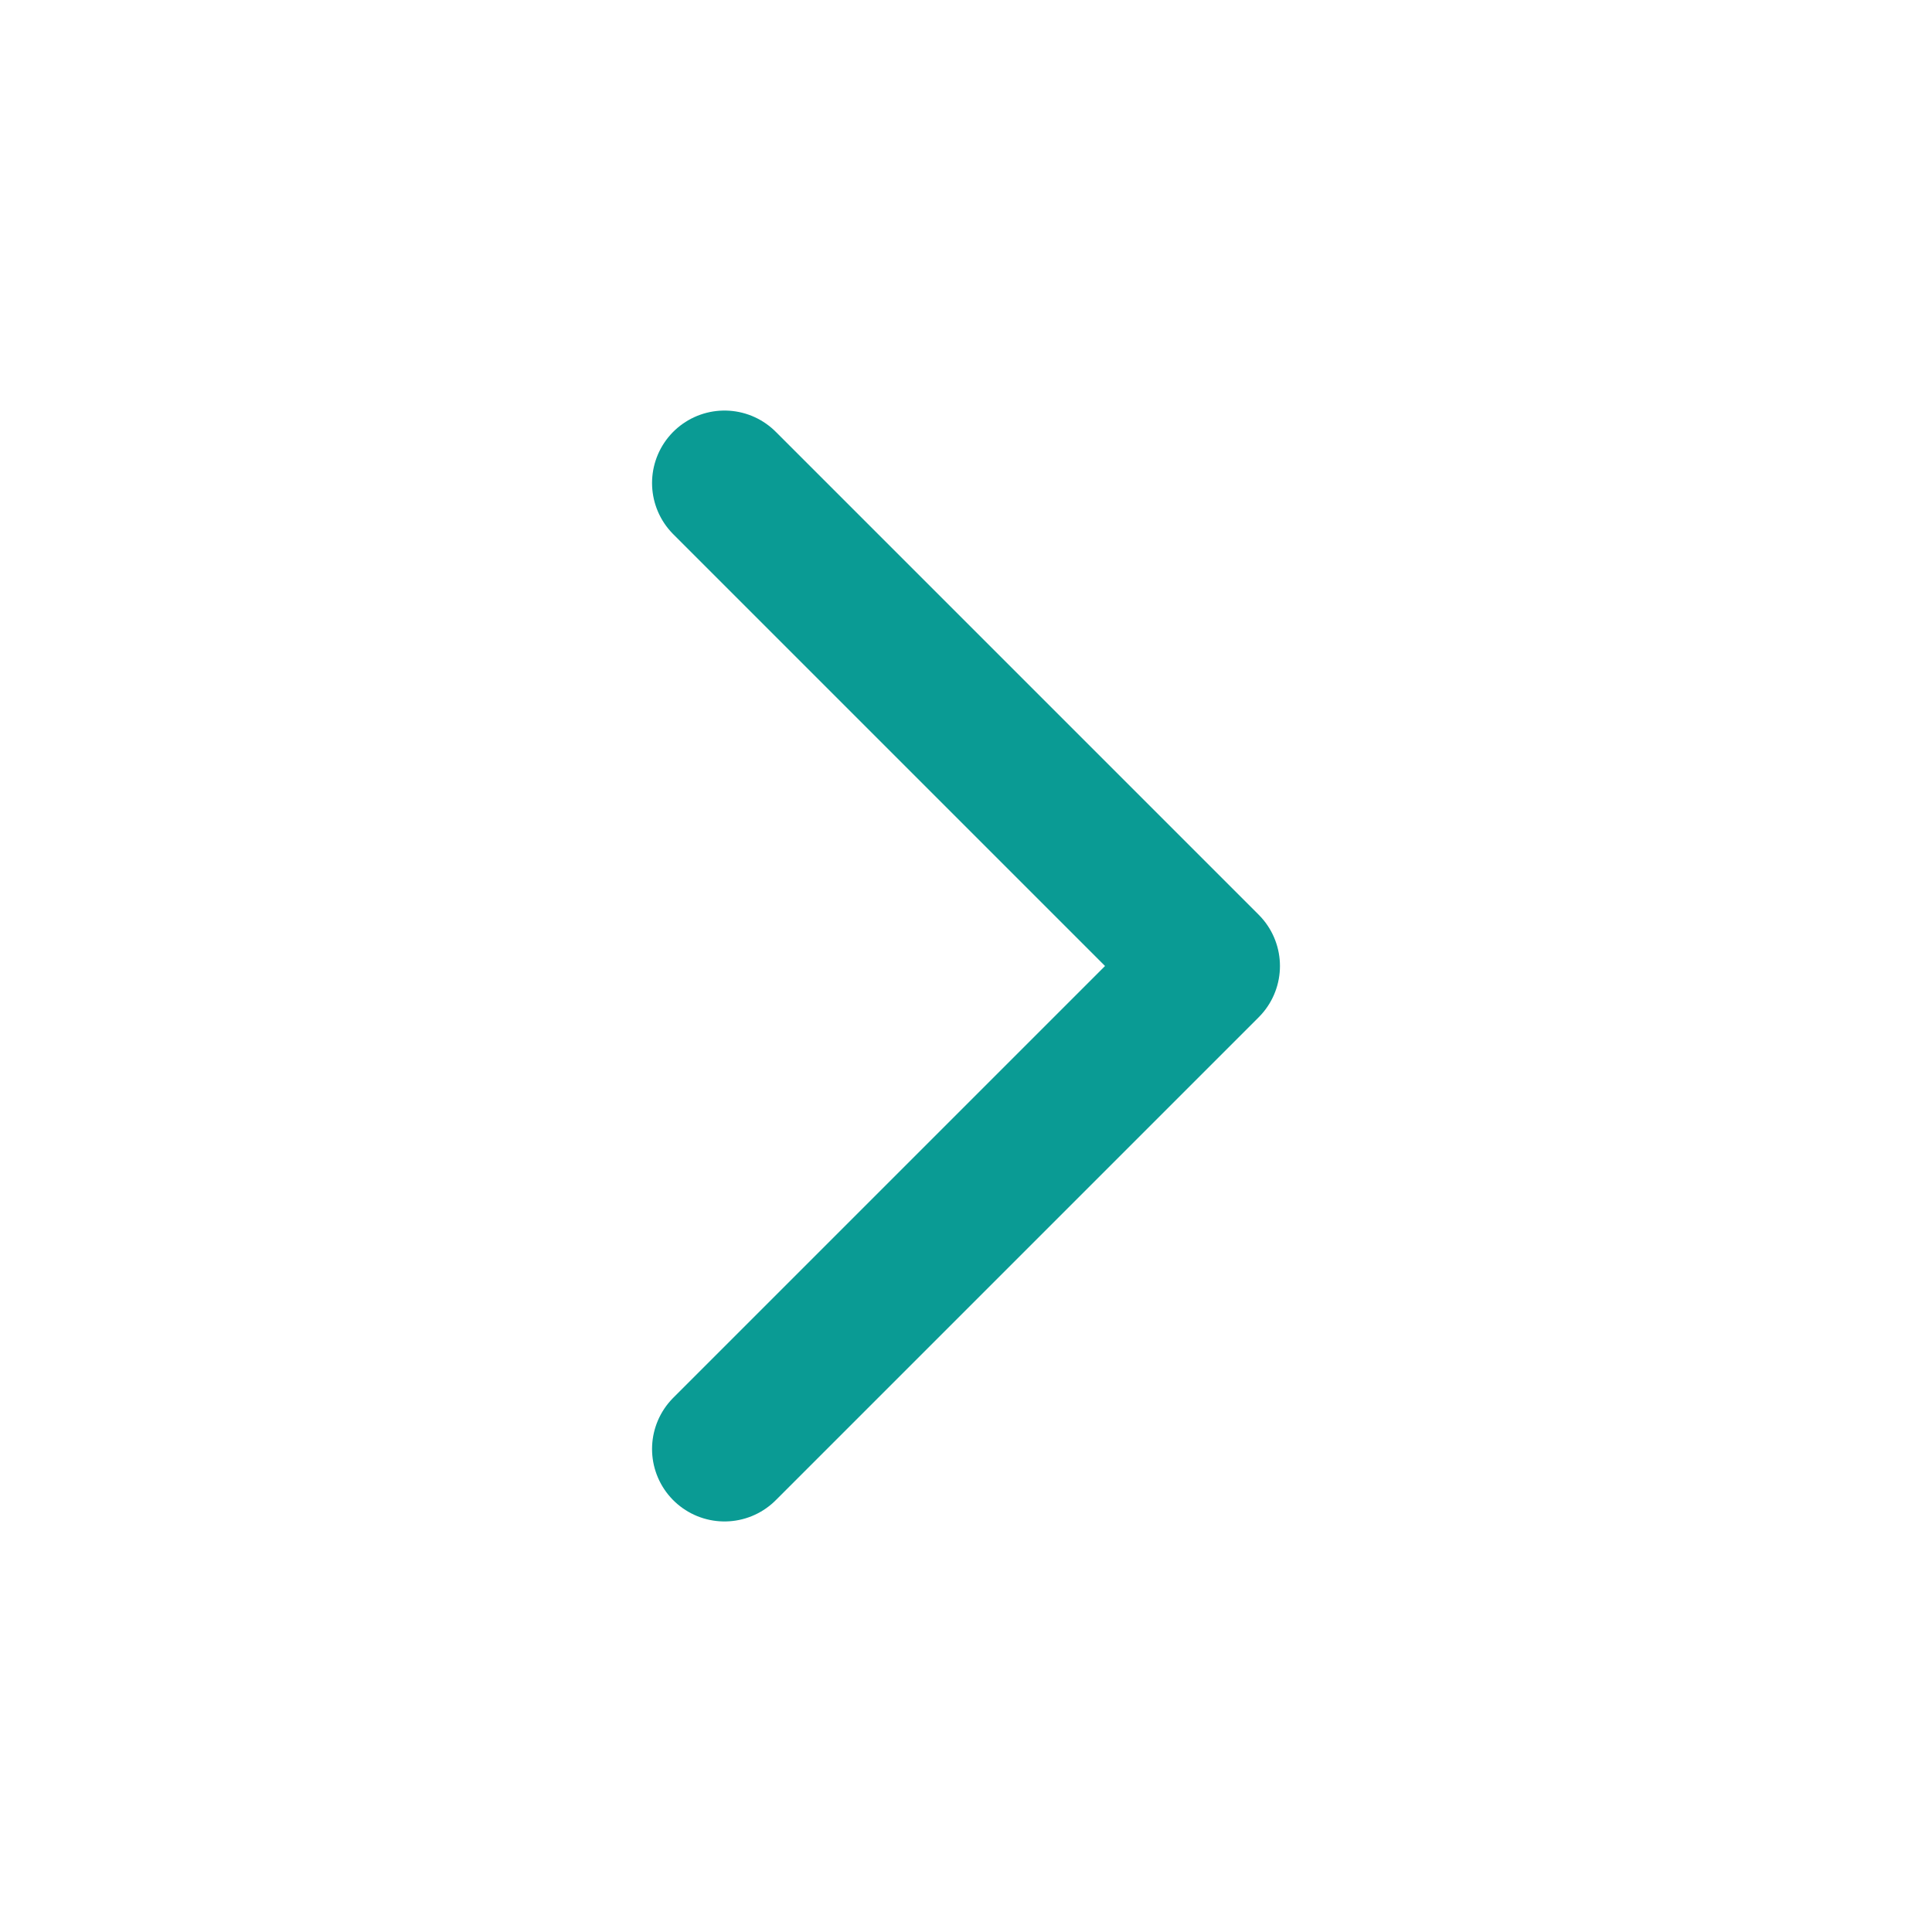
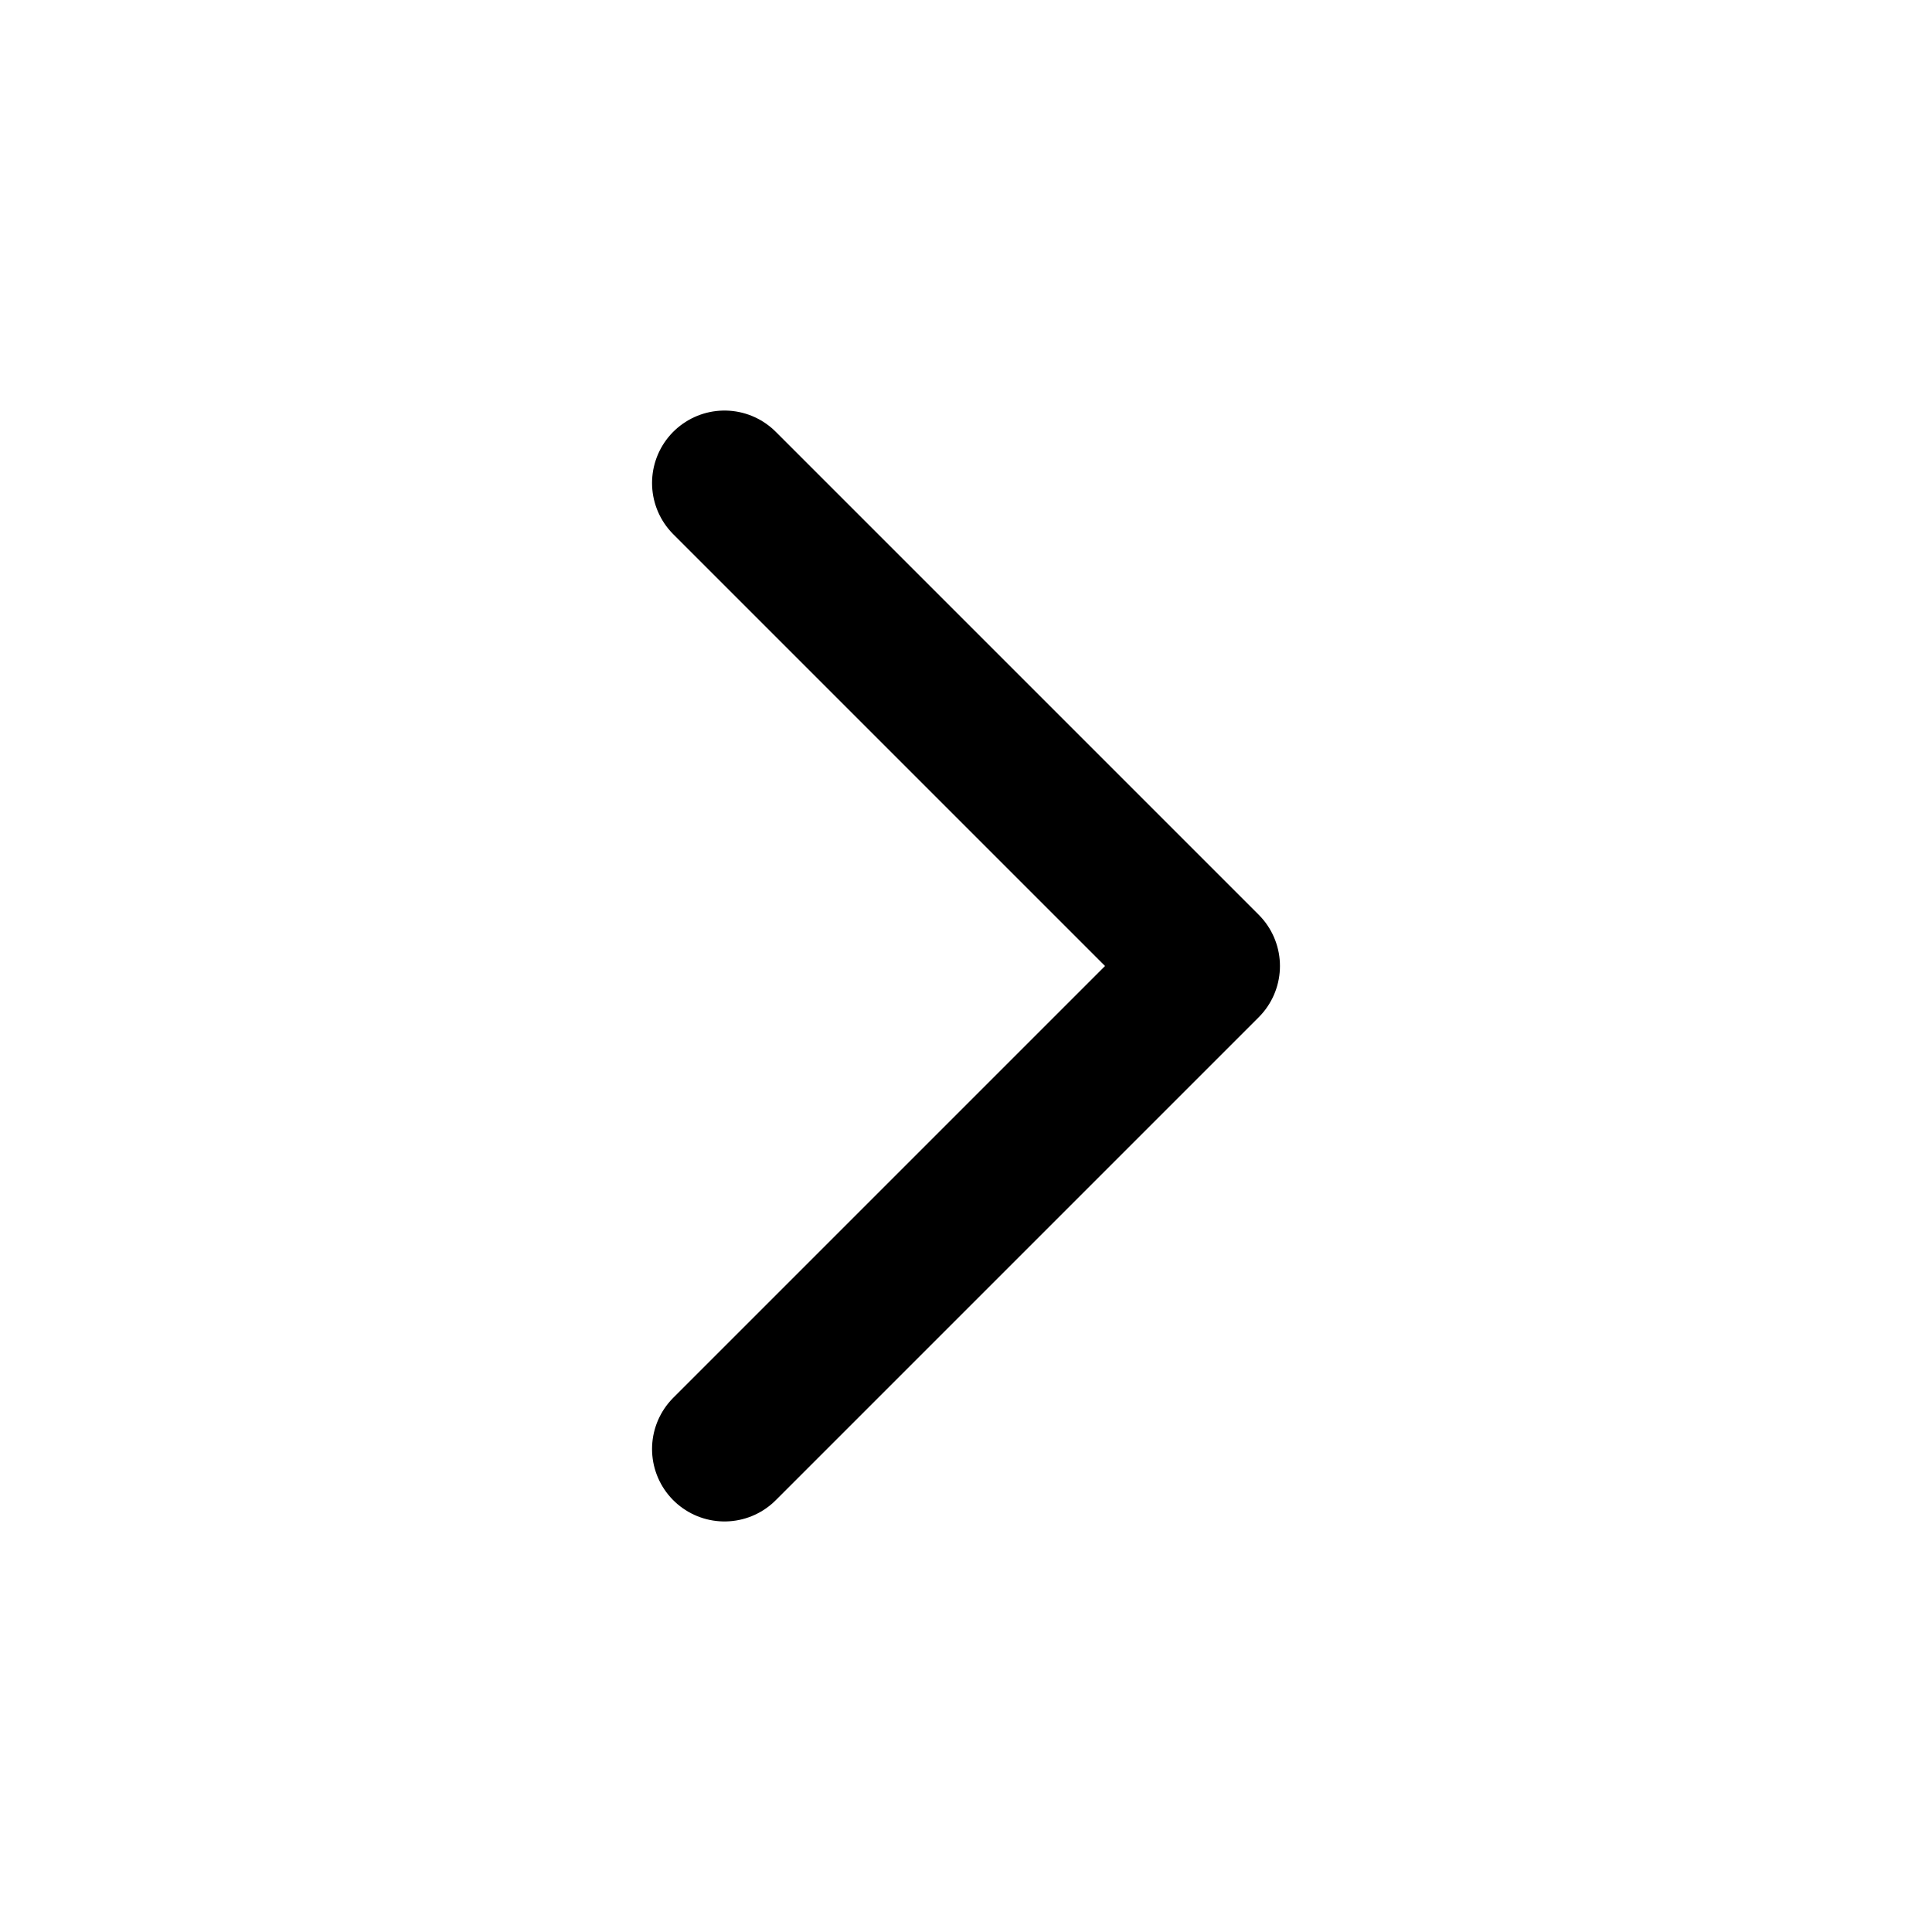
<svg xmlns="http://www.w3.org/2000/svg" width="16" height="16" viewBox="0 0 16 16" fill="none">
-   <path d="M6 4L10 8L6 12" stroke="#0A9B94" stroke-width="1.2" stroke-linecap="round" stroke-linejoin="round" />
+   <path d="M6 4L10 8L6 12" stroke="currentColor" stroke-width="1.2" stroke-linecap="round" stroke-linejoin="round" />
</svg>
